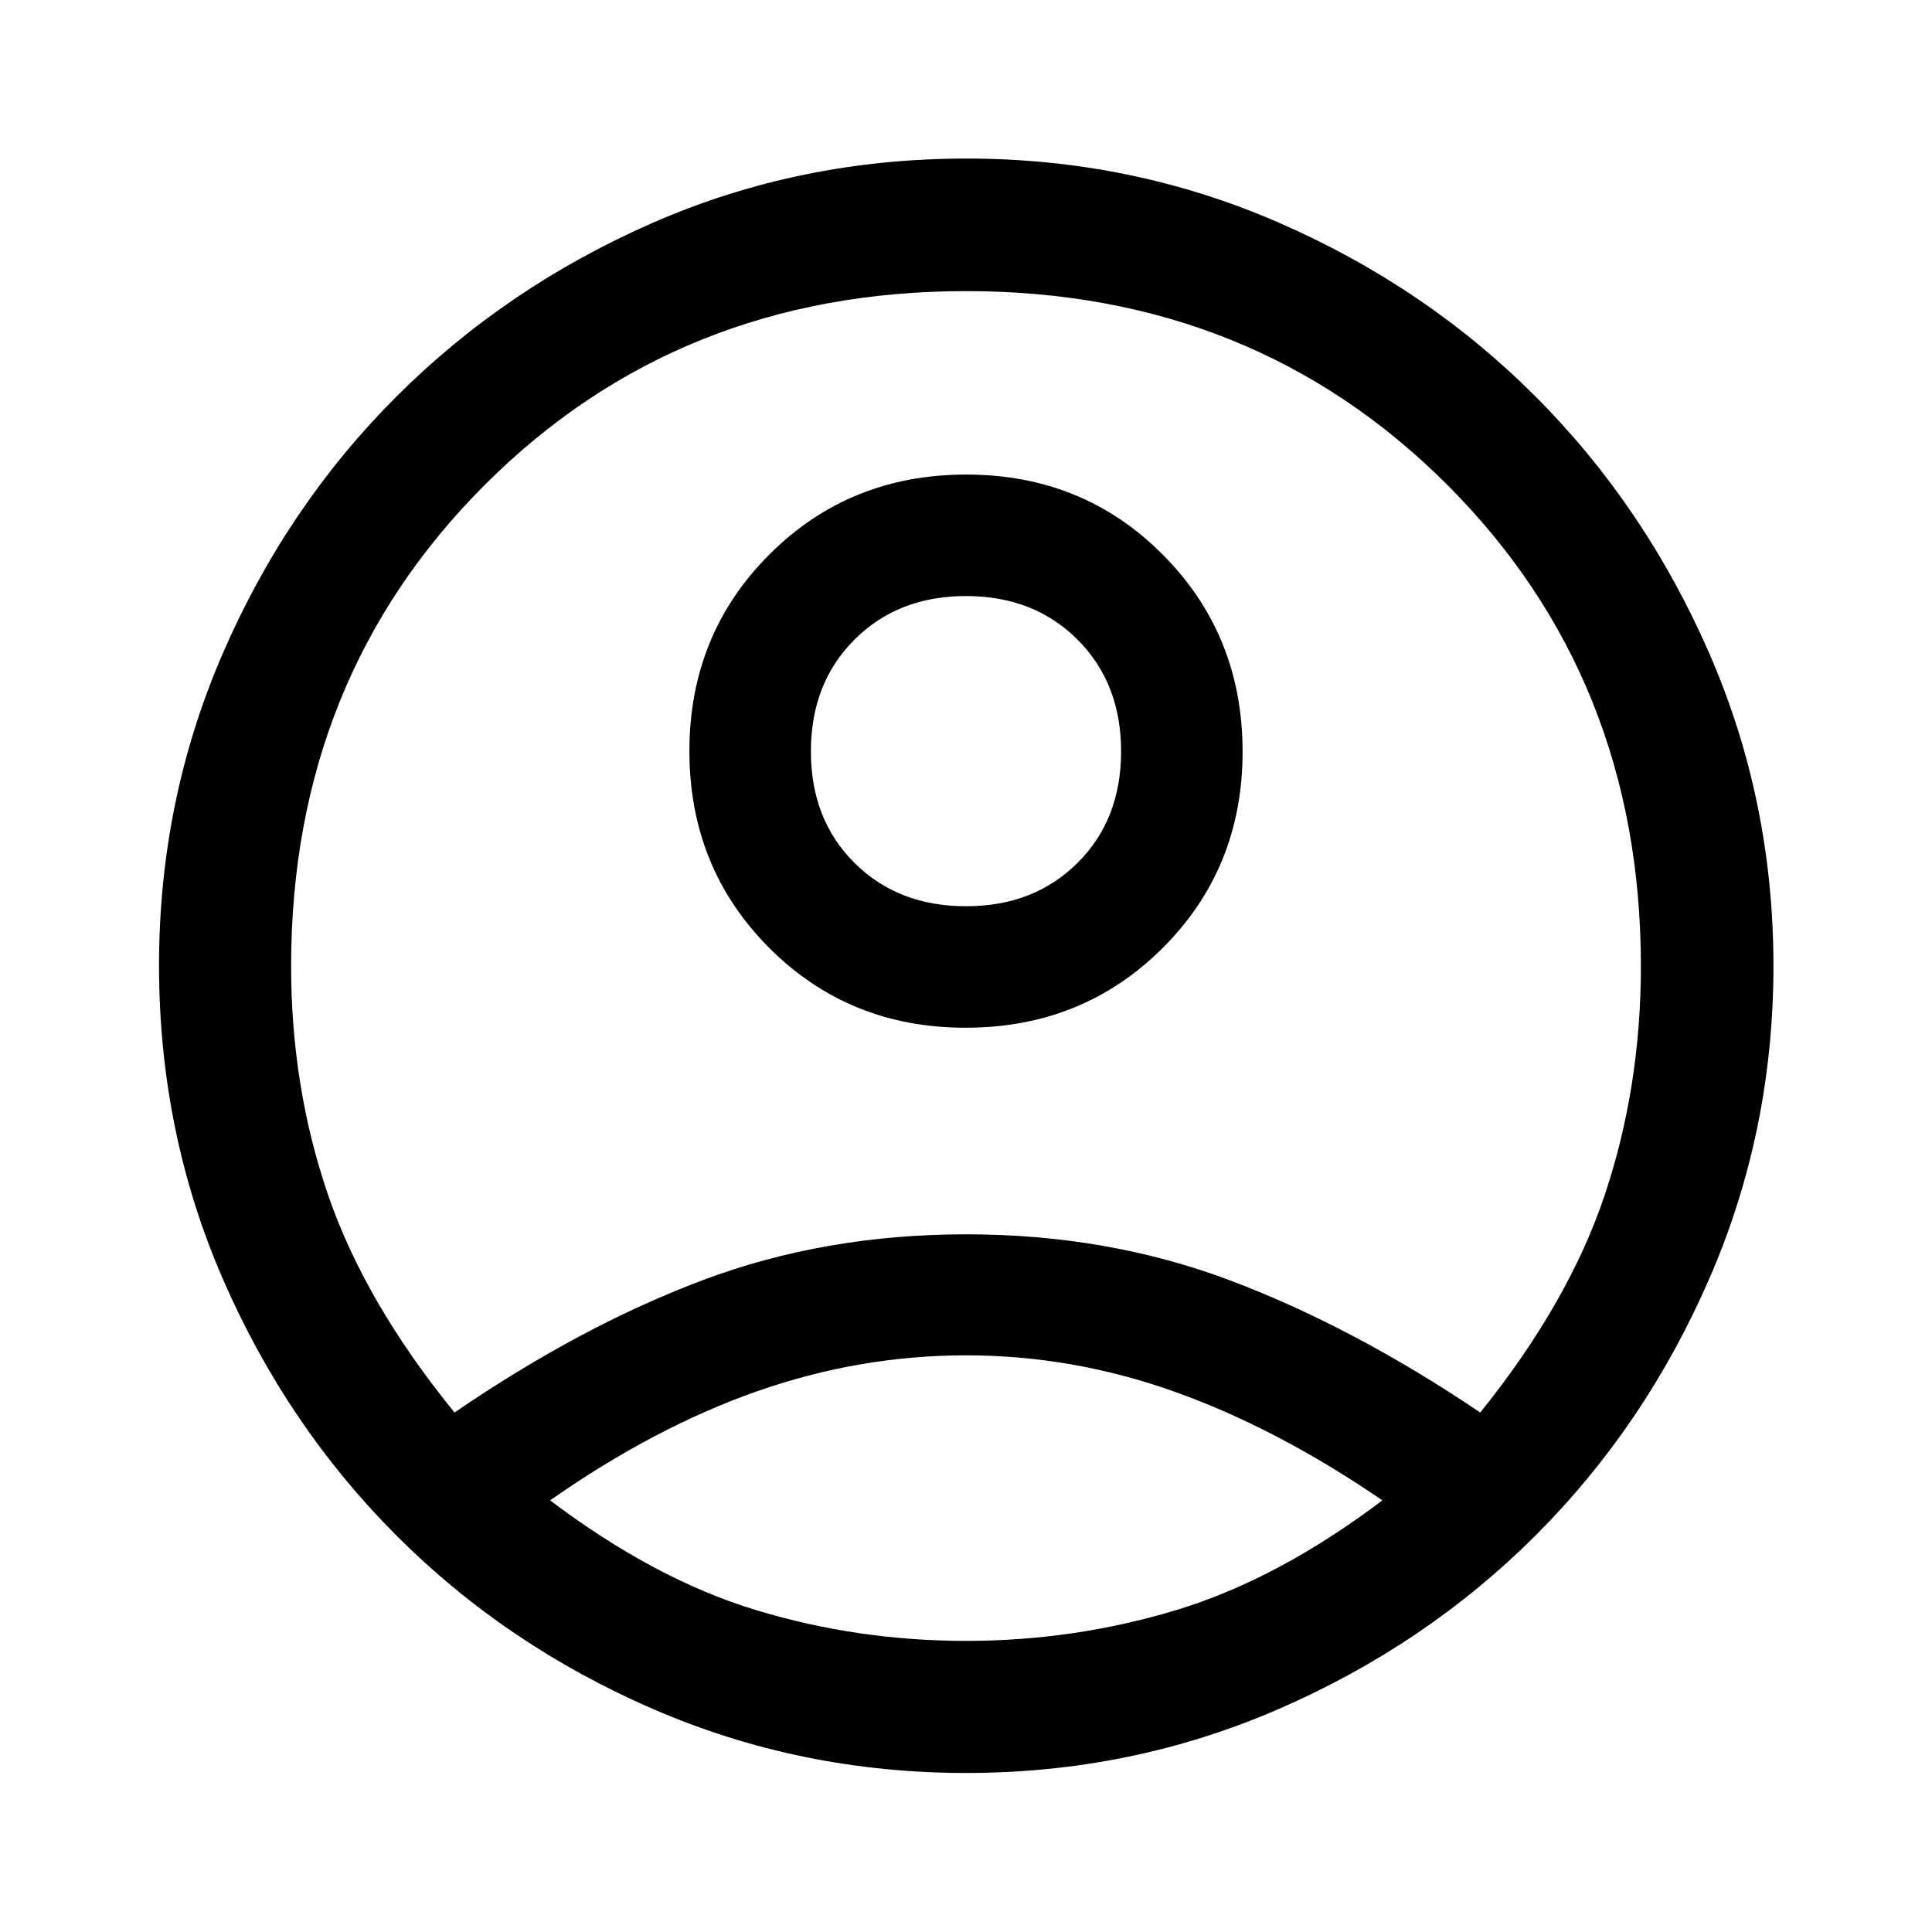
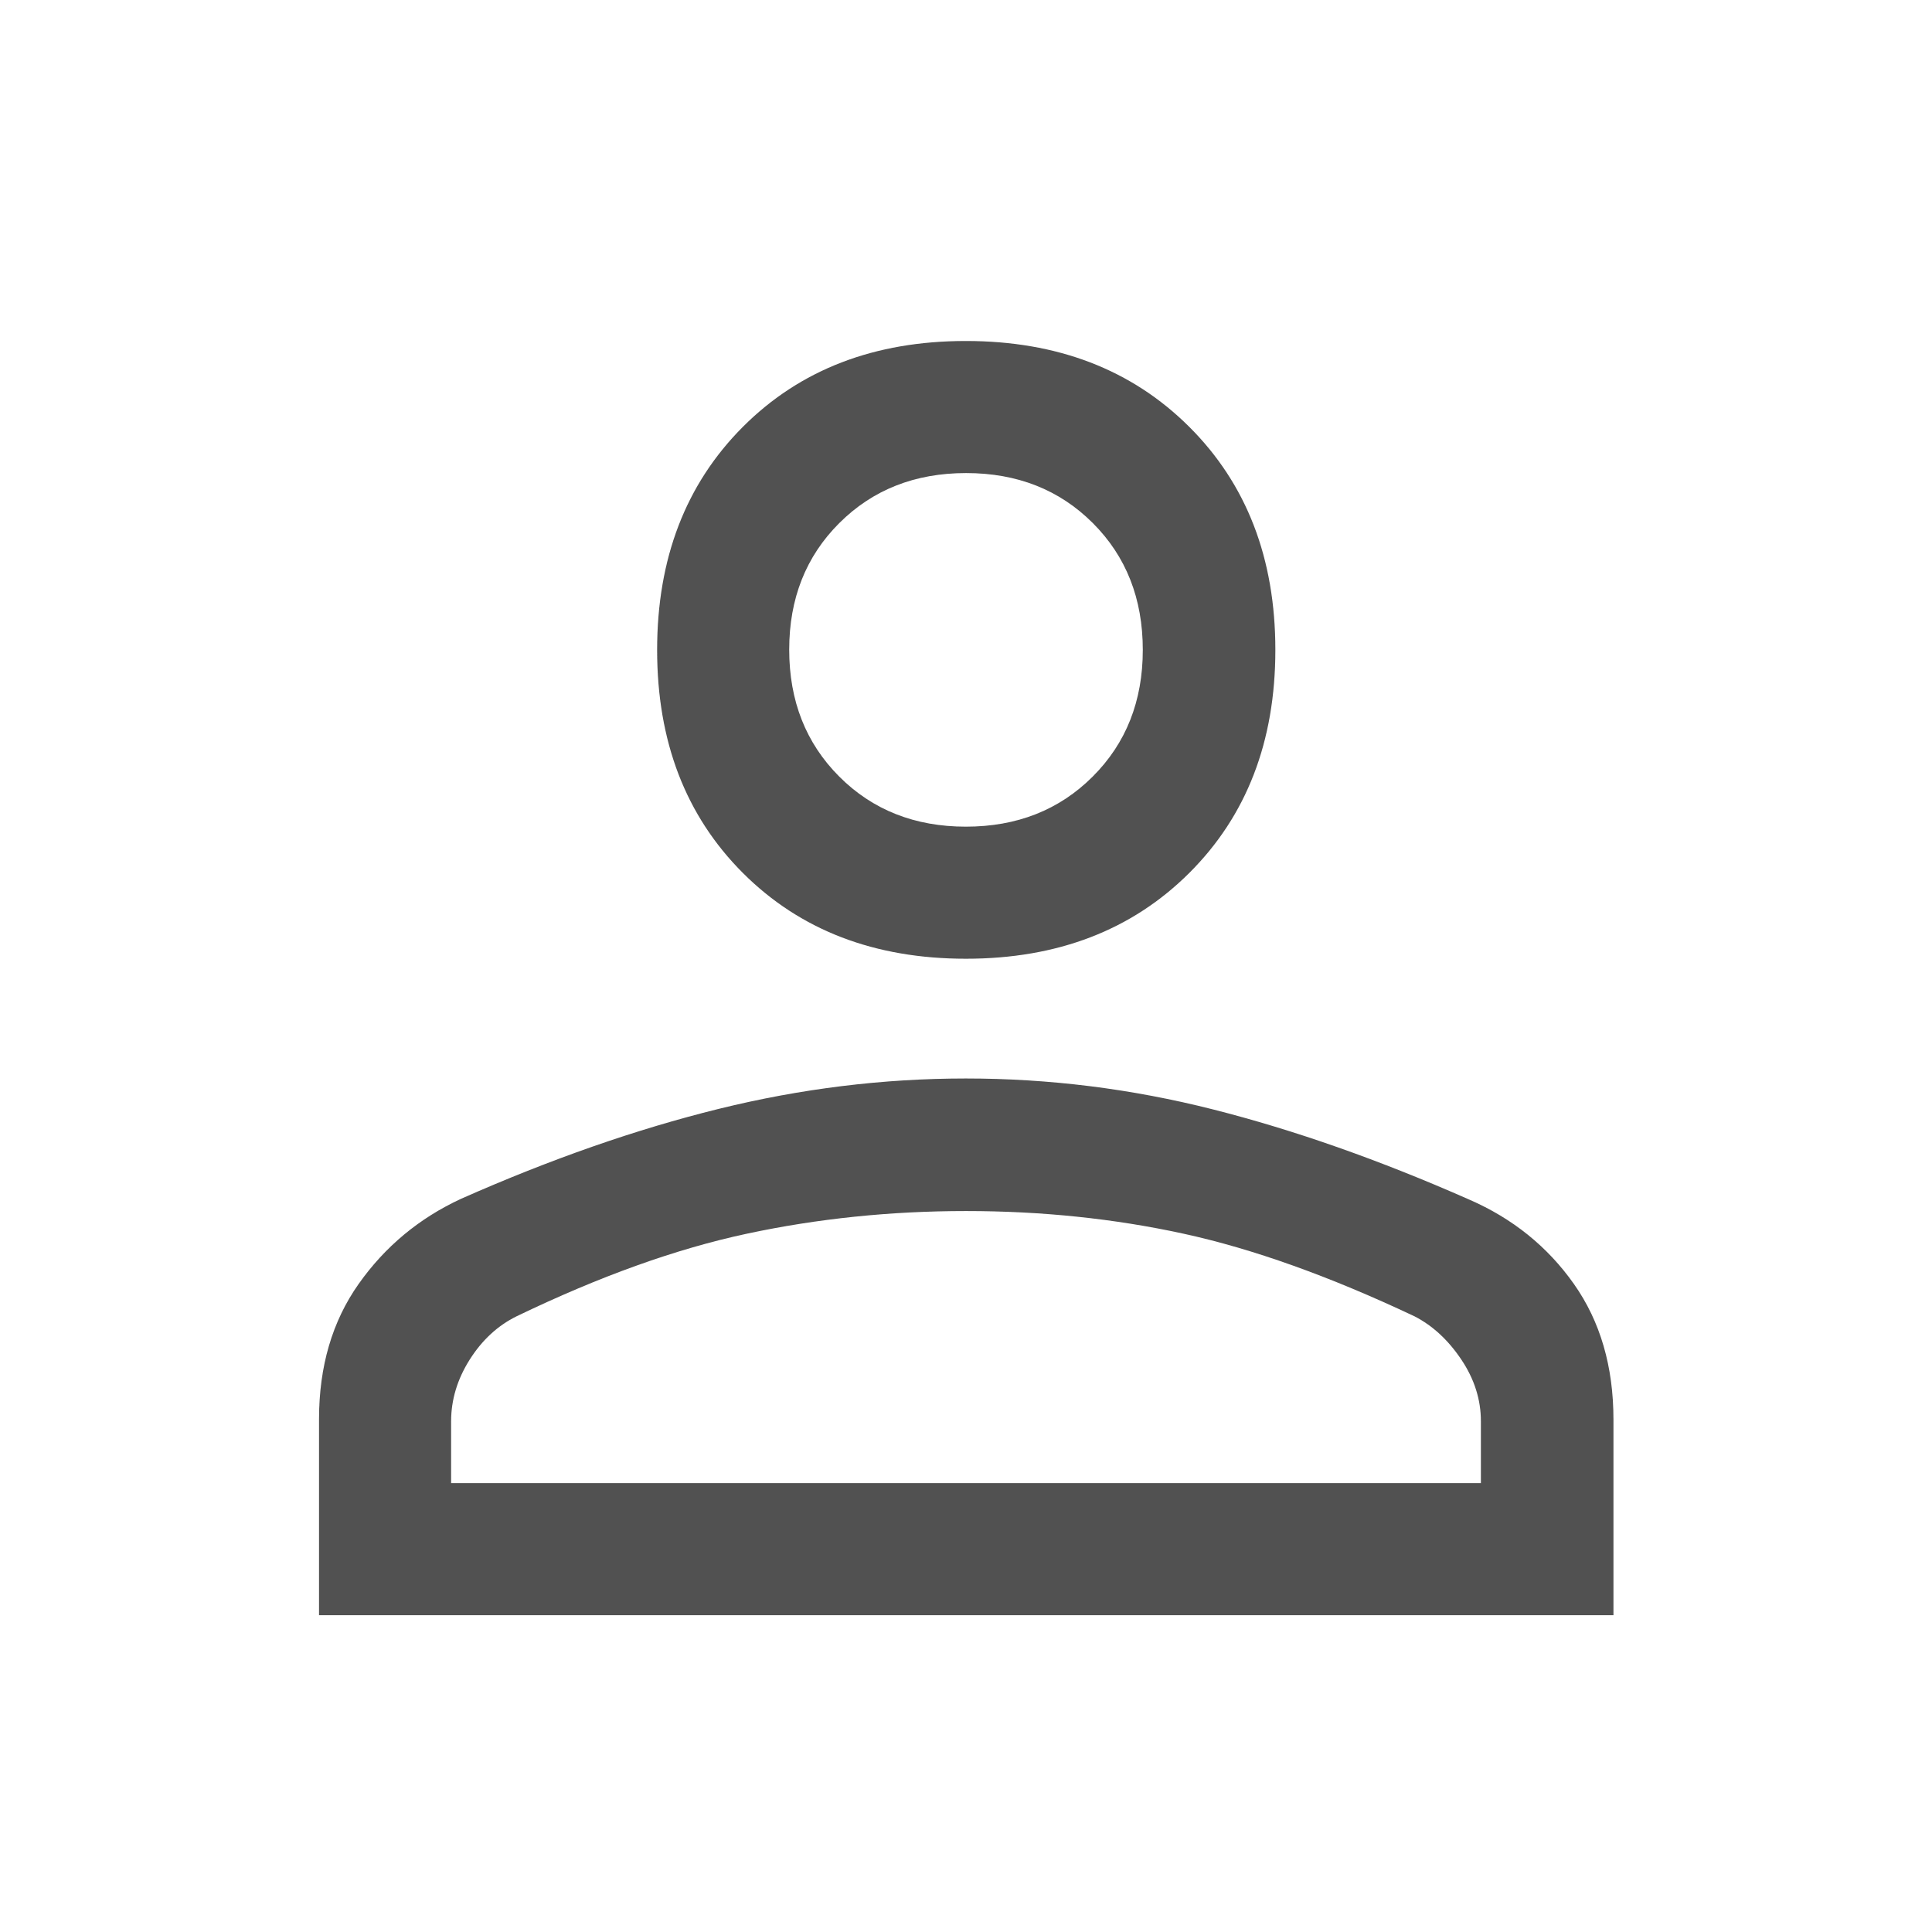
- <svg xmlns="http://www.w3.org/2000/svg" height="48" viewBox="0 96 960 960" width="48">
-   <path d="M225.846 797.87q62.871-43.022 123.382-65.783 60.511-22.761 130.876-22.761 70.365 0 131.242 22.945 60.876 22.944 124.197 65.599 44.022-54.74 61.913-108.302 17.892-53.562 17.892-113.467 0-142.964-96.23-239.207-96.23-96.242-239.076-96.242t-239.118 96.242q-96.272 96.243-96.272 239.207 0 59.884 18.278 113.389 18.279 53.505 62.916 108.38Zm254.023-191.196q-58.124 0-97.714-39.739-39.59-39.74-39.59-97.707 0-57.967 39.721-97.695 39.72-39.729 97.845-39.729 58.124 0 97.714 39.859 39.59 39.859 39.59 97.826 0 57.968-39.721 97.576-39.72 39.609-97.845 39.609Zm.209 370.304q-82.18 0-155.388-31.691-73.208-31.692-127.757-86.334-54.548-54.642-86.23-127.513-31.681-72.872-31.681-155.726 0-82.077 31.741-155.182 31.741-73.104 86.315-127.579 54.574-54.475 127.457-86.323 72.884-31.848 155.751-31.848 82.077 0 155.182 31.861 73.104 31.861 127.579 86.435 54.475 54.574 86.323 127.659 31.848 73.085 31.848 155.185 0 82.18-31.861 155.415-31.861 73.235-86.435 127.71-54.574 54.475-127.659 86.203-73.085 31.728-155.185 31.728Zm-.108-65.63q53.813 0 104.367-15.272t102.554-54.554q-52.239-35.761-103.034-53.913-50.794-18.152-103.797-18.152t-103.988 17.902q-50.985 17.902-102.724 54.163 52 39.282 102.405 54.554 50.404 15.272 104.217 15.272Zm.03-365.044q33.751 0 55.408-21.521 21.657-21.522 21.657-55.424t-21.657-55.544Q513.751 392.174 480 392.174q-33.751 0-55.408 21.641-21.657 21.642-21.657 55.544t21.657 55.424q21.657 21.521 55.408 21.521Zm0-77.065Zm.239 371.283Z" />
+ <svg xmlns="http://www.w3.org/2000/svg" height="48" viewBox="0 96 960 960" width="48" filter="invert(6%) sepia(9%) saturate(5484%) hue-rotate(115deg) brightness(94%) contrast(94%)">
+   <path d="M479.973 572.391q-68.201 0-110.826-42.603t-42.625-110.804q0-68.202 42.603-110.876 42.603-42.674 110.804-42.674t110.995 42.652q42.794 42.652 42.794 110.853 0 68.202-42.772 110.827-42.771 42.625-110.973 42.625ZM158.522 898.587V801.18q0-39.304 19.665-67.166 19.665-27.862 50.864-42.318 66.797-29.566 128.004-44.685 61.208-15.12 122.881-15.12 62.131 0 122.793 15.37 60.662 15.369 127.3 44.792 32.404 14.105 52.046 41.956 19.643 27.851 19.643 67.35v97.228H158.522Zm65.63-65.63h511.696v-30.742q0-16.163-9.75-30.691-9.75-14.529-23.25-21.459-63.044-29.782-114.739-41.043-51.695-11.261-108.097-11.261-56.273 0-108.914 11.261t-114.343 41.006q-14.103 6.932-23.353 21.545-9.25 14.613-9.25 30.752v30.632Zm255.799-326.196q38.092 0 62.995-24.866 24.902-24.865 24.902-62.974 0-38.207-24.854-63.031-24.853-24.825-62.945-24.825t-62.995 24.836q-24.902 24.835-24.902 62.902 0 38.165 24.854 63.061 24.853 24.897 62.945 24.897Zm.049-87.848Zm0 414.044Z" />
</svg>
